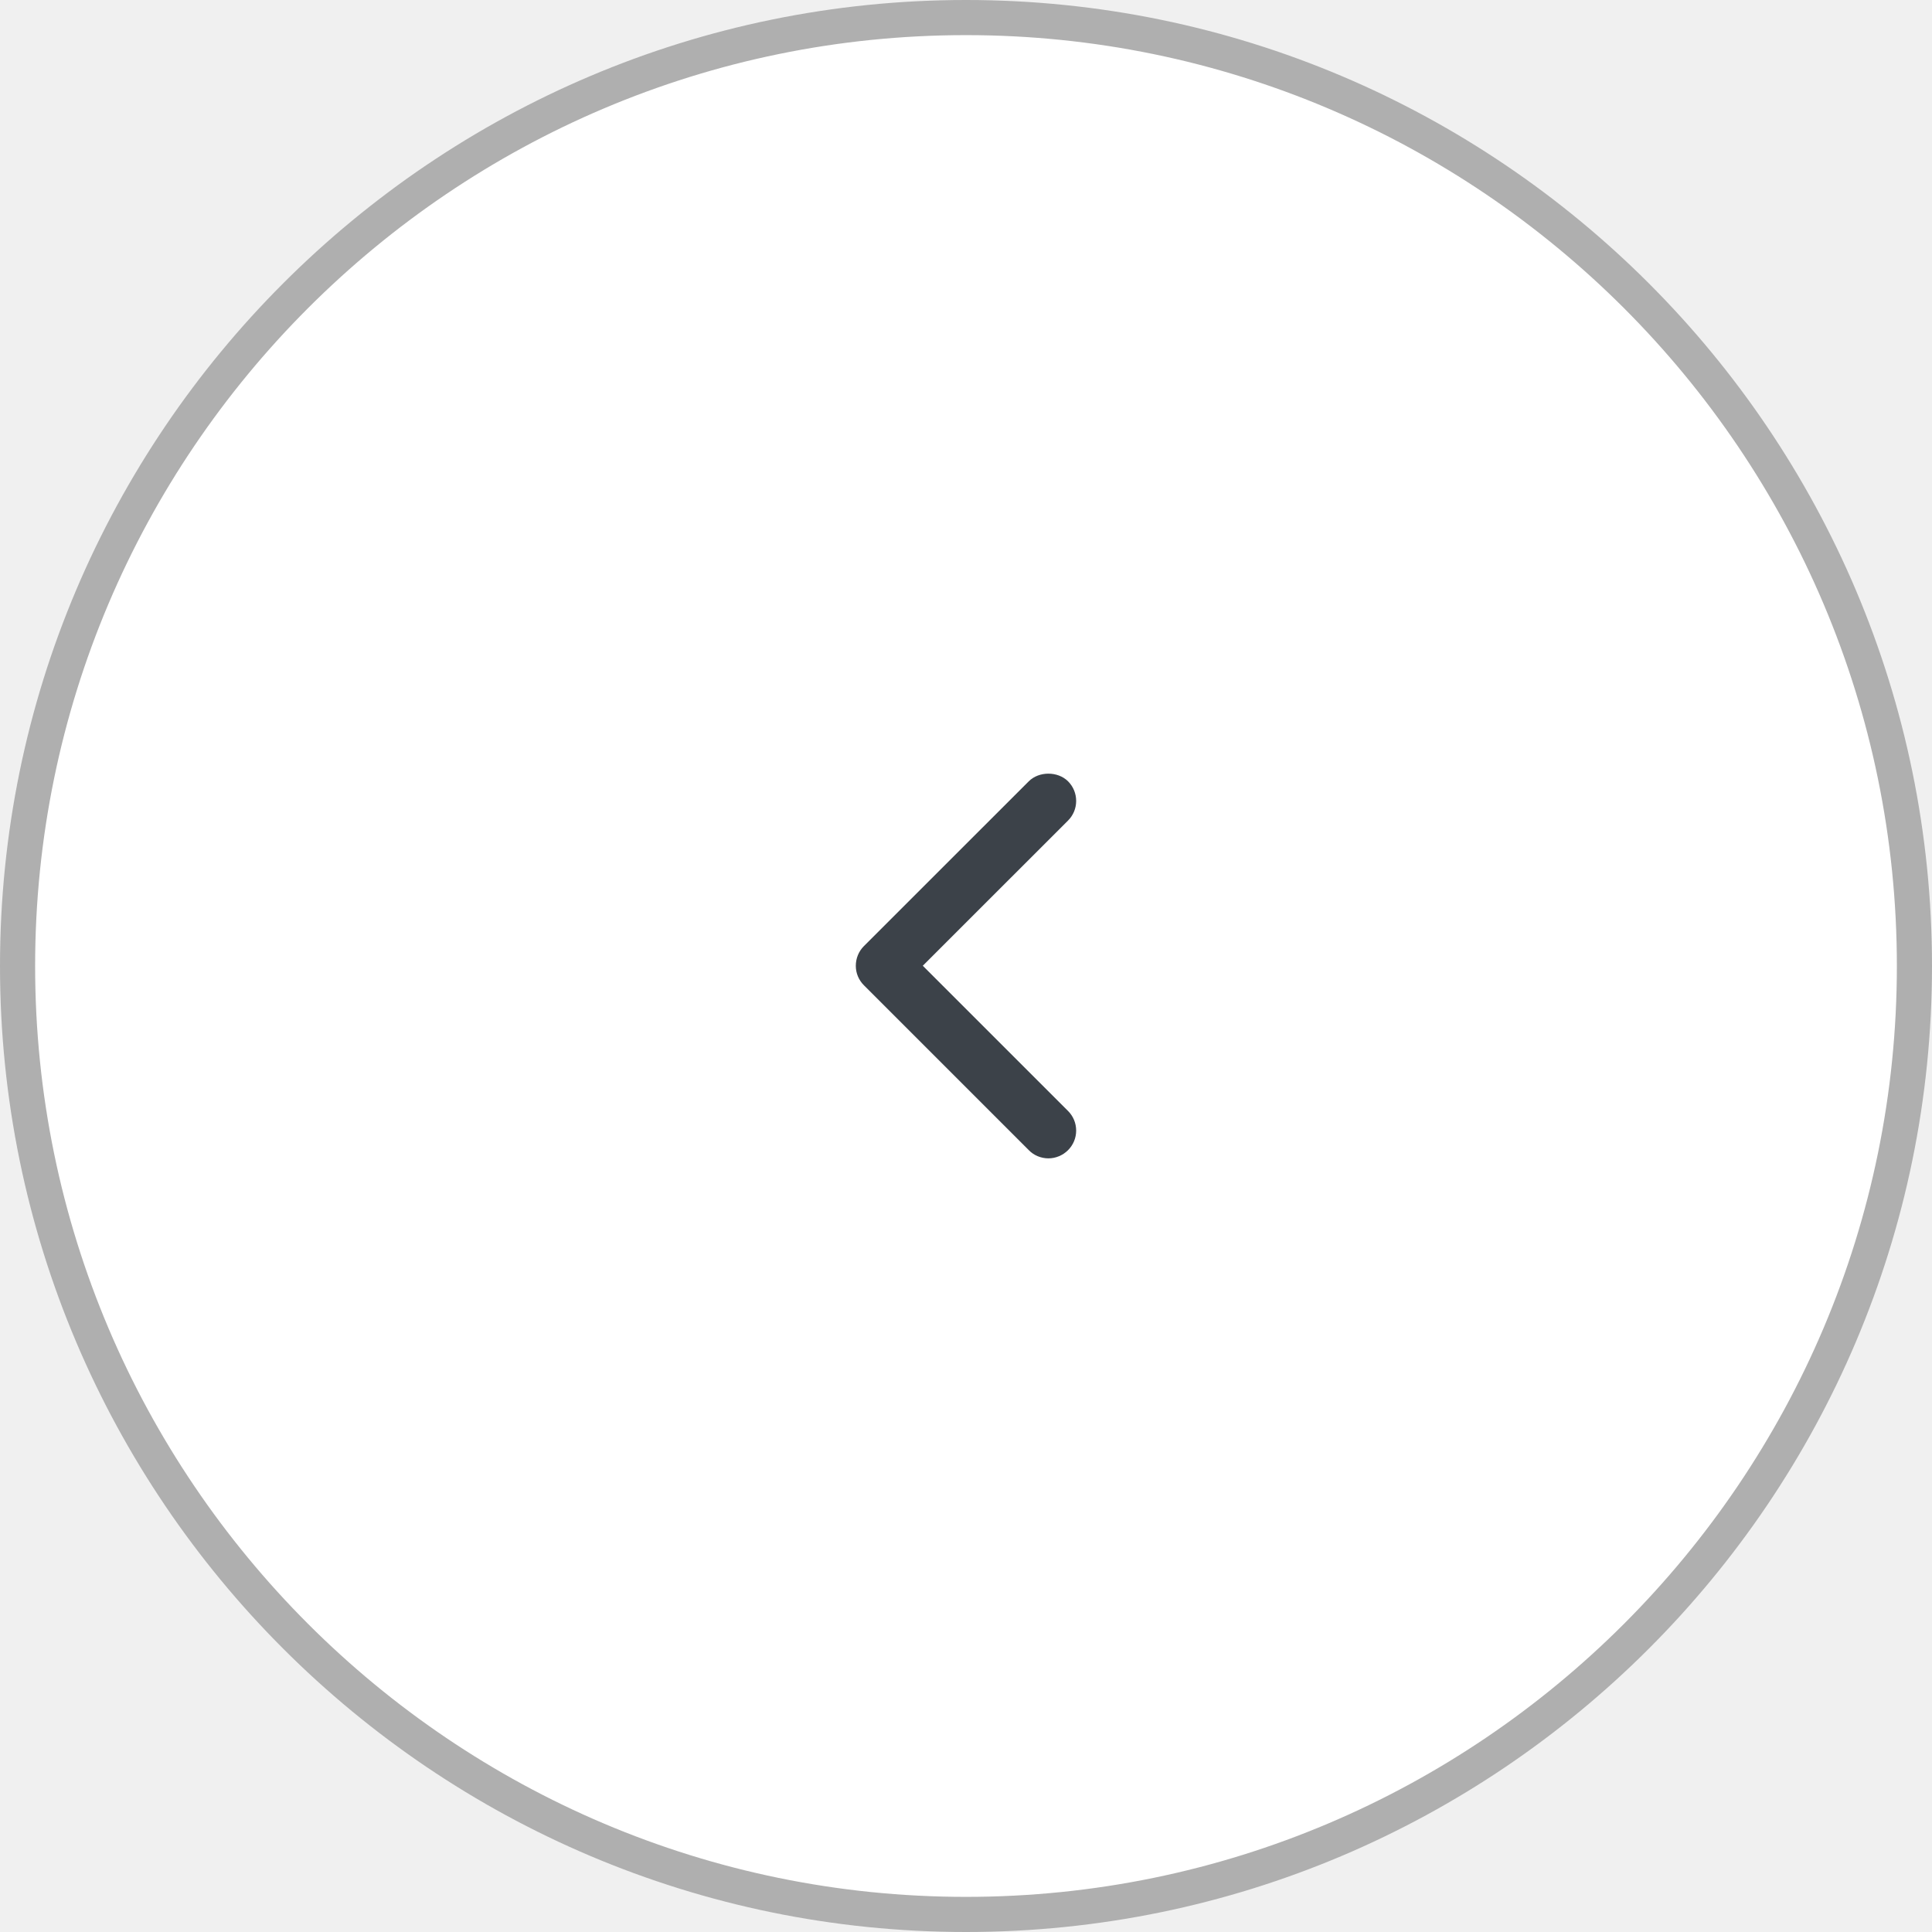
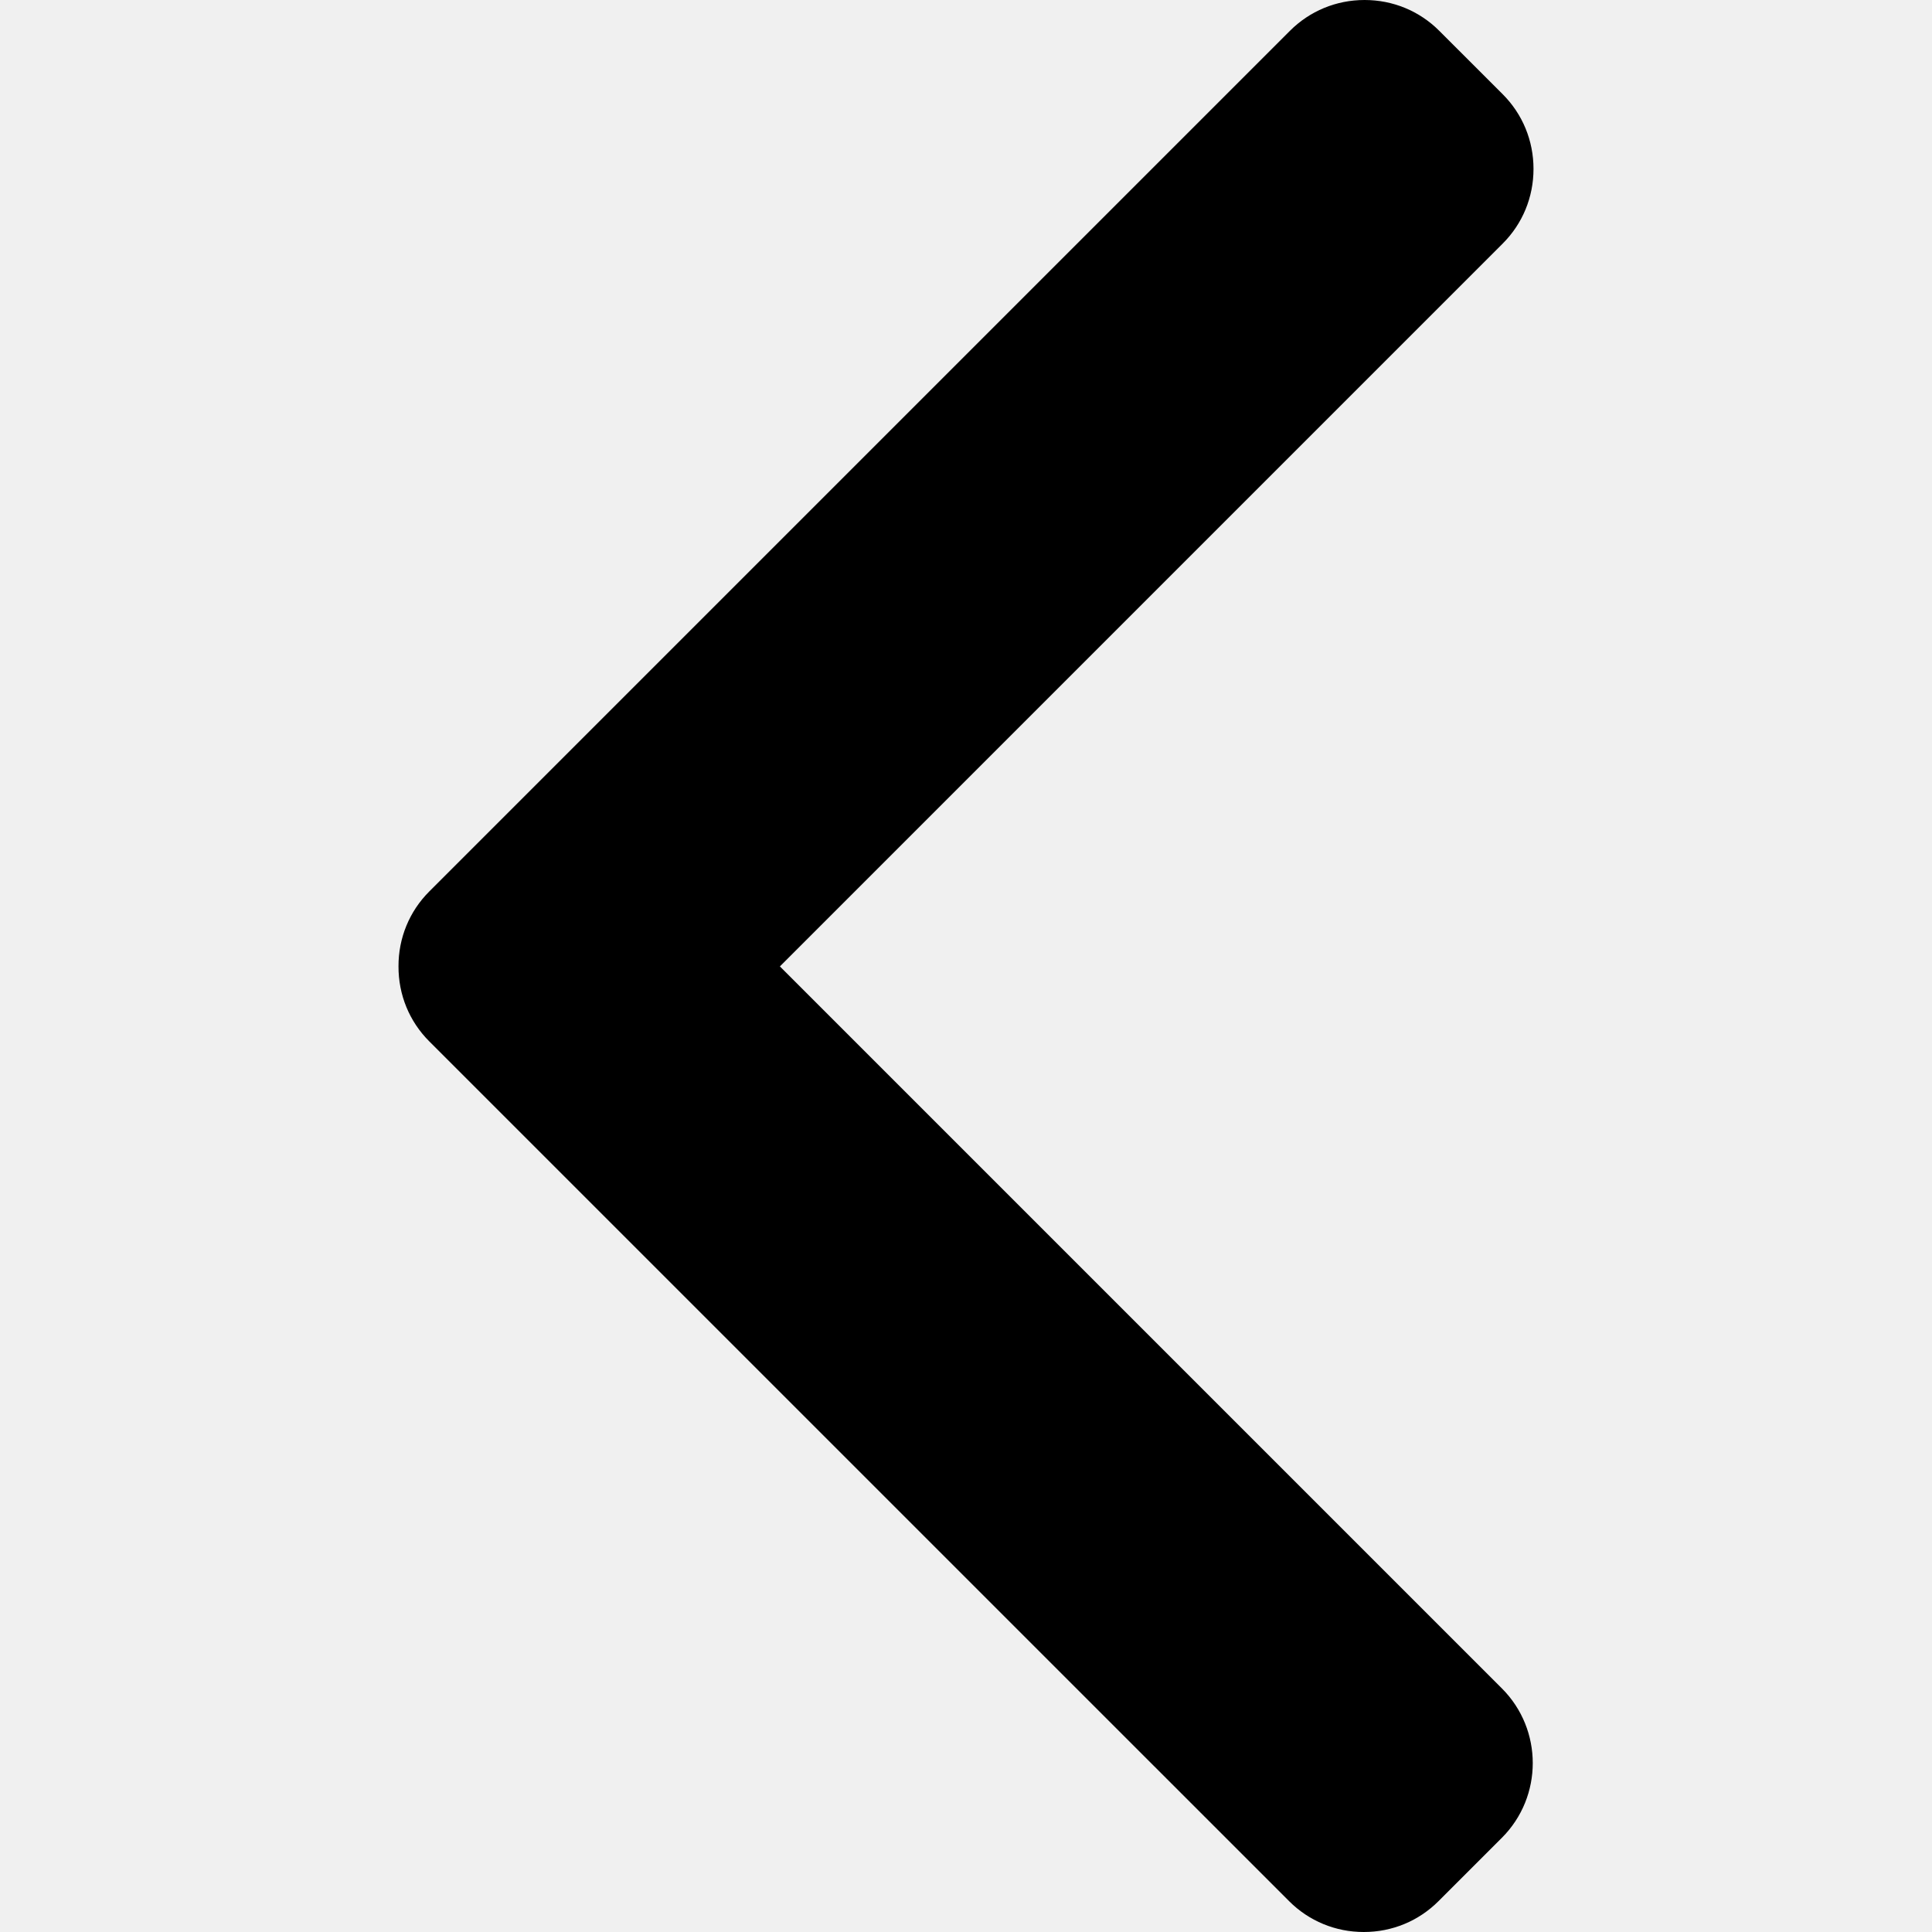
- <svg xmlns="http://www.w3.org/2000/svg" version="1.1" id="Шар_1" x="0px" y="0px" width="55px" height="55px" viewBox="0 0 55 55" enable-background="new 0 0 55 55" xml:space="preserve">
+ <svg xmlns="http://www.w3.org/2000/svg" version="1.1" id="Layer_1" x="0px" y="0px" viewBox="0 0 492 492" style="enable-background:new 0 0 492 492;" xml:space="preserve">
  <g>
    <g>
-       <circle fill="#FFFFFF" cx="27.5" cy="27.5" r="27" />
-       <path fill="#AFAFAF" d="M27.5,55C12.336,55,0,42.664,0,27.5S12.336,0,27.5,0S55,12.336,55,27.5S42.664,55,27.5,55z M27.5,1    C12.888,1,1,12.888,1,27.5S12.888,54,27.5,54S54,42.112,54,27.5S42.112,1,27.5,1z" />
-     </g>
-     <g>
-       <path fill="#3C4249" d="M24.593,26.934l4.694-4.692c0.29-0.289,0.825-0.291,1.118,0c0.149,0.15,0.231,0.348,0.231,0.559    s-0.082,0.409-0.231,0.558l-4.135,4.134l4.135,4.134c0.149,0.149,0.231,0.348,0.231,0.559c0,0.21-0.083,0.409-0.232,0.558    c-0.148,0.147-0.35,0.232-0.558,0.232c-0.211,0-0.416-0.086-0.557-0.232l-4.69-4.69c-0.151-0.149-0.235-0.346-0.236-0.557    C24.363,27.283,24.444,27.084,24.593,26.934z" />
+       <path d="M198.608,246.104L382.664,62.04c5.068-5.056,7.856-11.816,7.856-19.024c0-7.212-2.788-13.968-7.856-19.032l-16.128-16.12    C361.476,2.792,354.712,0,347.504,0s-13.964,2.792-19.028,7.864L109.328,227.008c-5.084,5.08-7.868,11.868-7.848,19.084    c-0.02,7.248,2.76,14.028,7.848,19.112l218.944,218.932c5.064,5.072,11.82,7.864,19.032,7.864c7.208,0,13.964-2.792,19.032-7.864    l16.124-16.12c10.492-10.492,10.492-27.572,0-38.06L198.608,246.104z" />
    </g>
  </g>
+   <g>
+ </g>
+   <g>
+ </g>
+   <g>
+ </g>
+   <g>
+ </g>
+   <g>
+ </g>
+   <g>
+ </g>
+   <g>
+ </g>
+   <g>
+ </g>
+   <g>
+ </g>
+   <g>
+ </g>
+   <g>
+ </g>
+   <g>
+ </g>
+   <g>
+ </g>
+   <g>
+ </g>
+   <g>
+ </g>
</svg>
